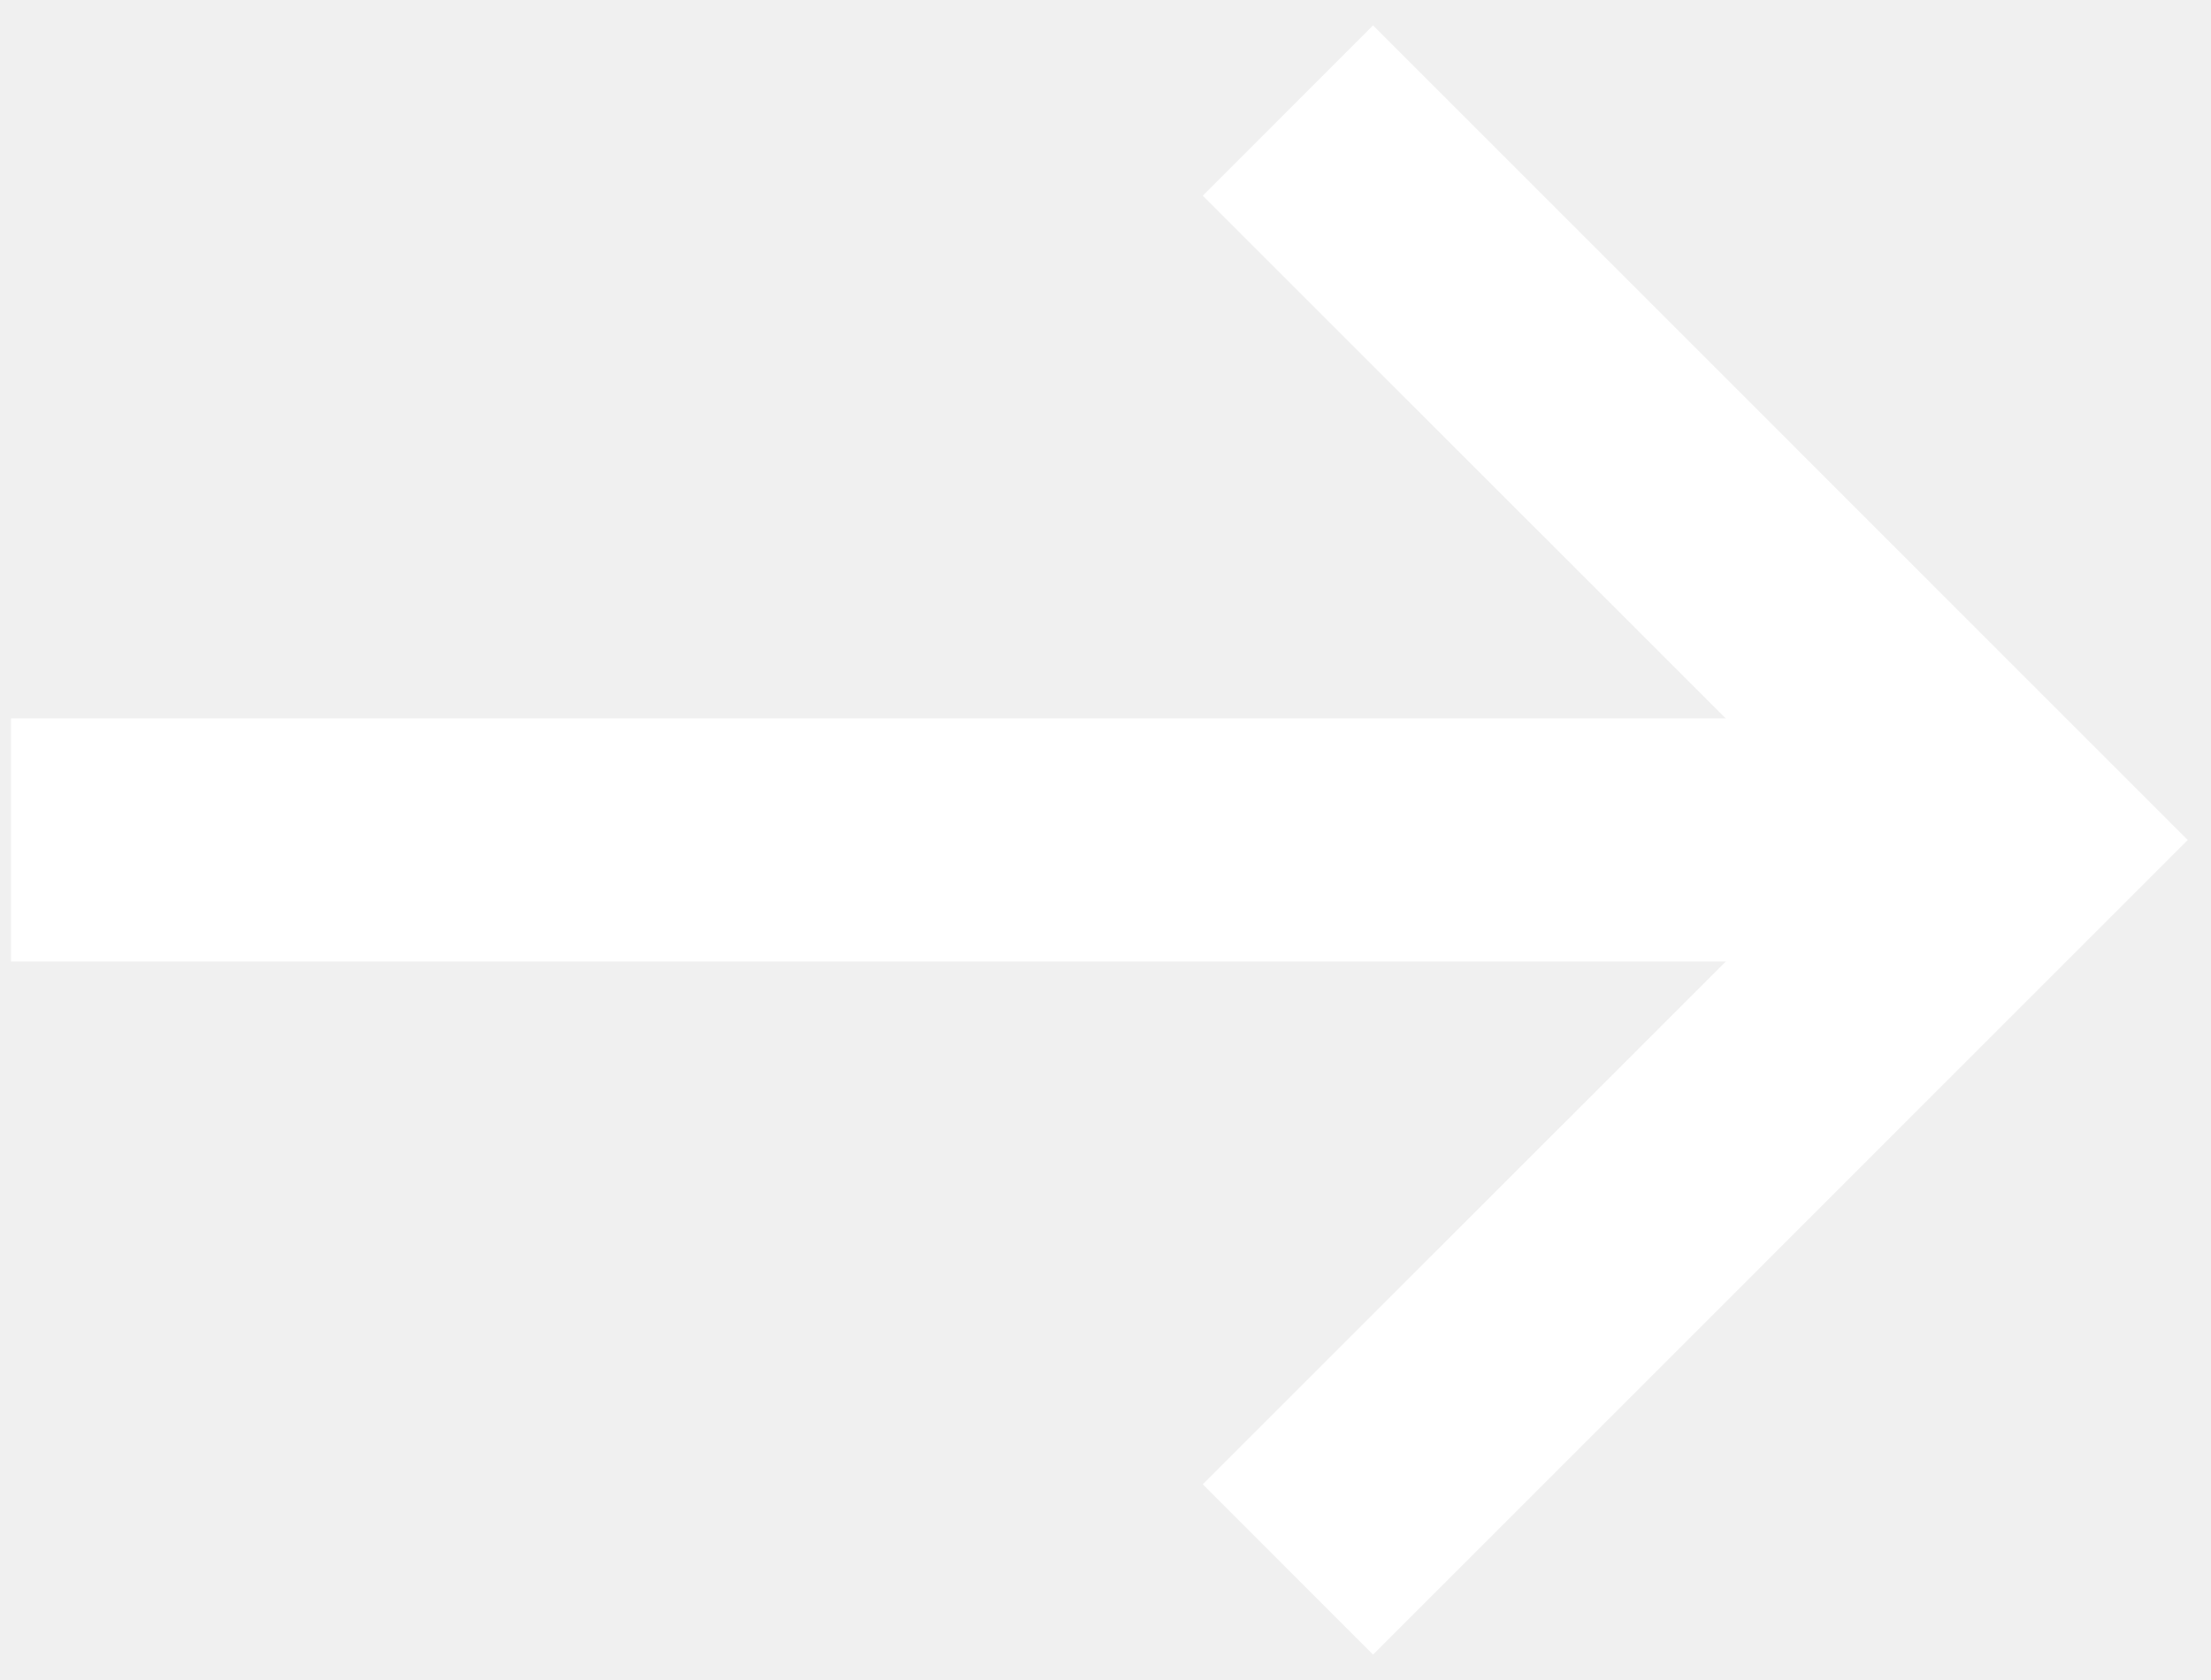
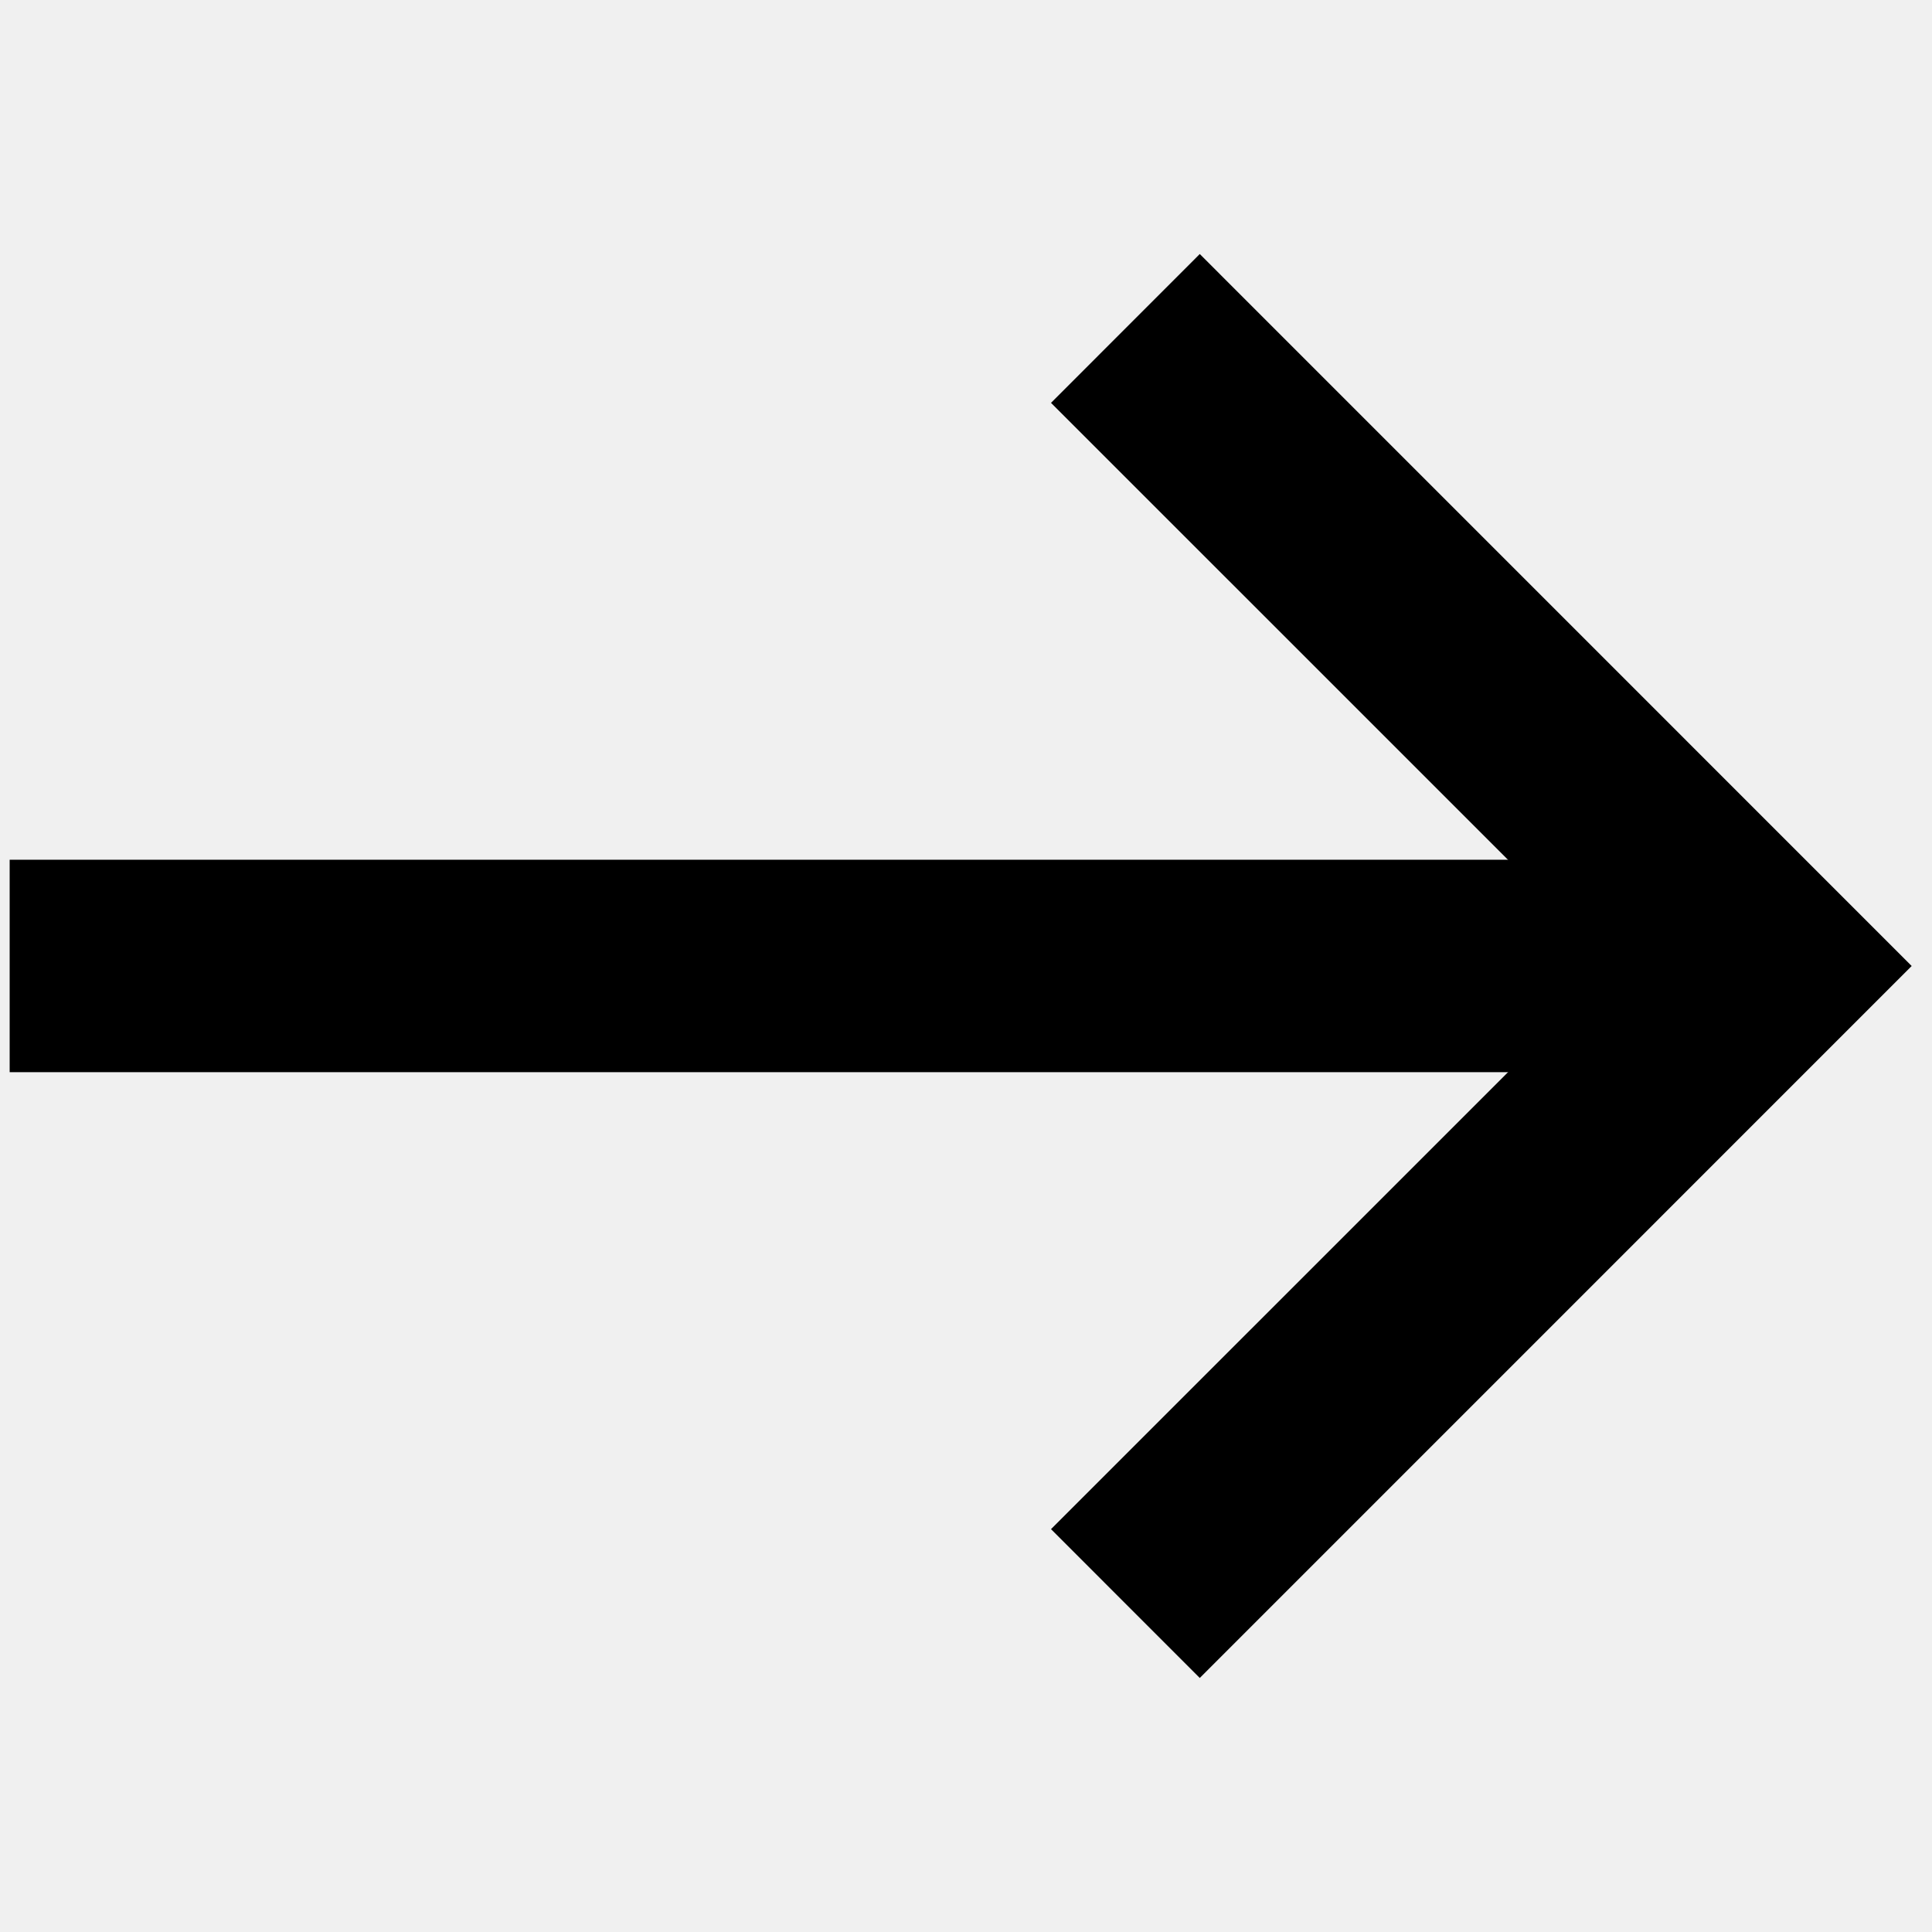
- <svg xmlns="http://www.w3.org/2000/svg" width="25" height="19" viewBox="0 0 25 19" fill="none">
-   <path d="M0.125 8.125H21.437V10.874H0.125V8.125Z" fill="white" />
-   <path d="M15.525 18.713L13.6 16.787L20.888 9.5L13.6 2.213L15.525 0.287L24.737 9.5L15.525 18.713Z" fill="white" />
+ <svg xmlns="http://www.w3.org/2000/svg" width="24" height="24" viewBox="0 0 25 19" fill="none">
+   <path d="M0.125 8.125H21.437V10.874H0.125V8.125Z" fill="currentColor" />
+   <path d="M15.525 18.713L13.6 16.787L20.888 9.5L13.6 2.213L15.525 0.287L24.737 9.5L15.525 18.713Z" fill="currentColor" />
</svg>
